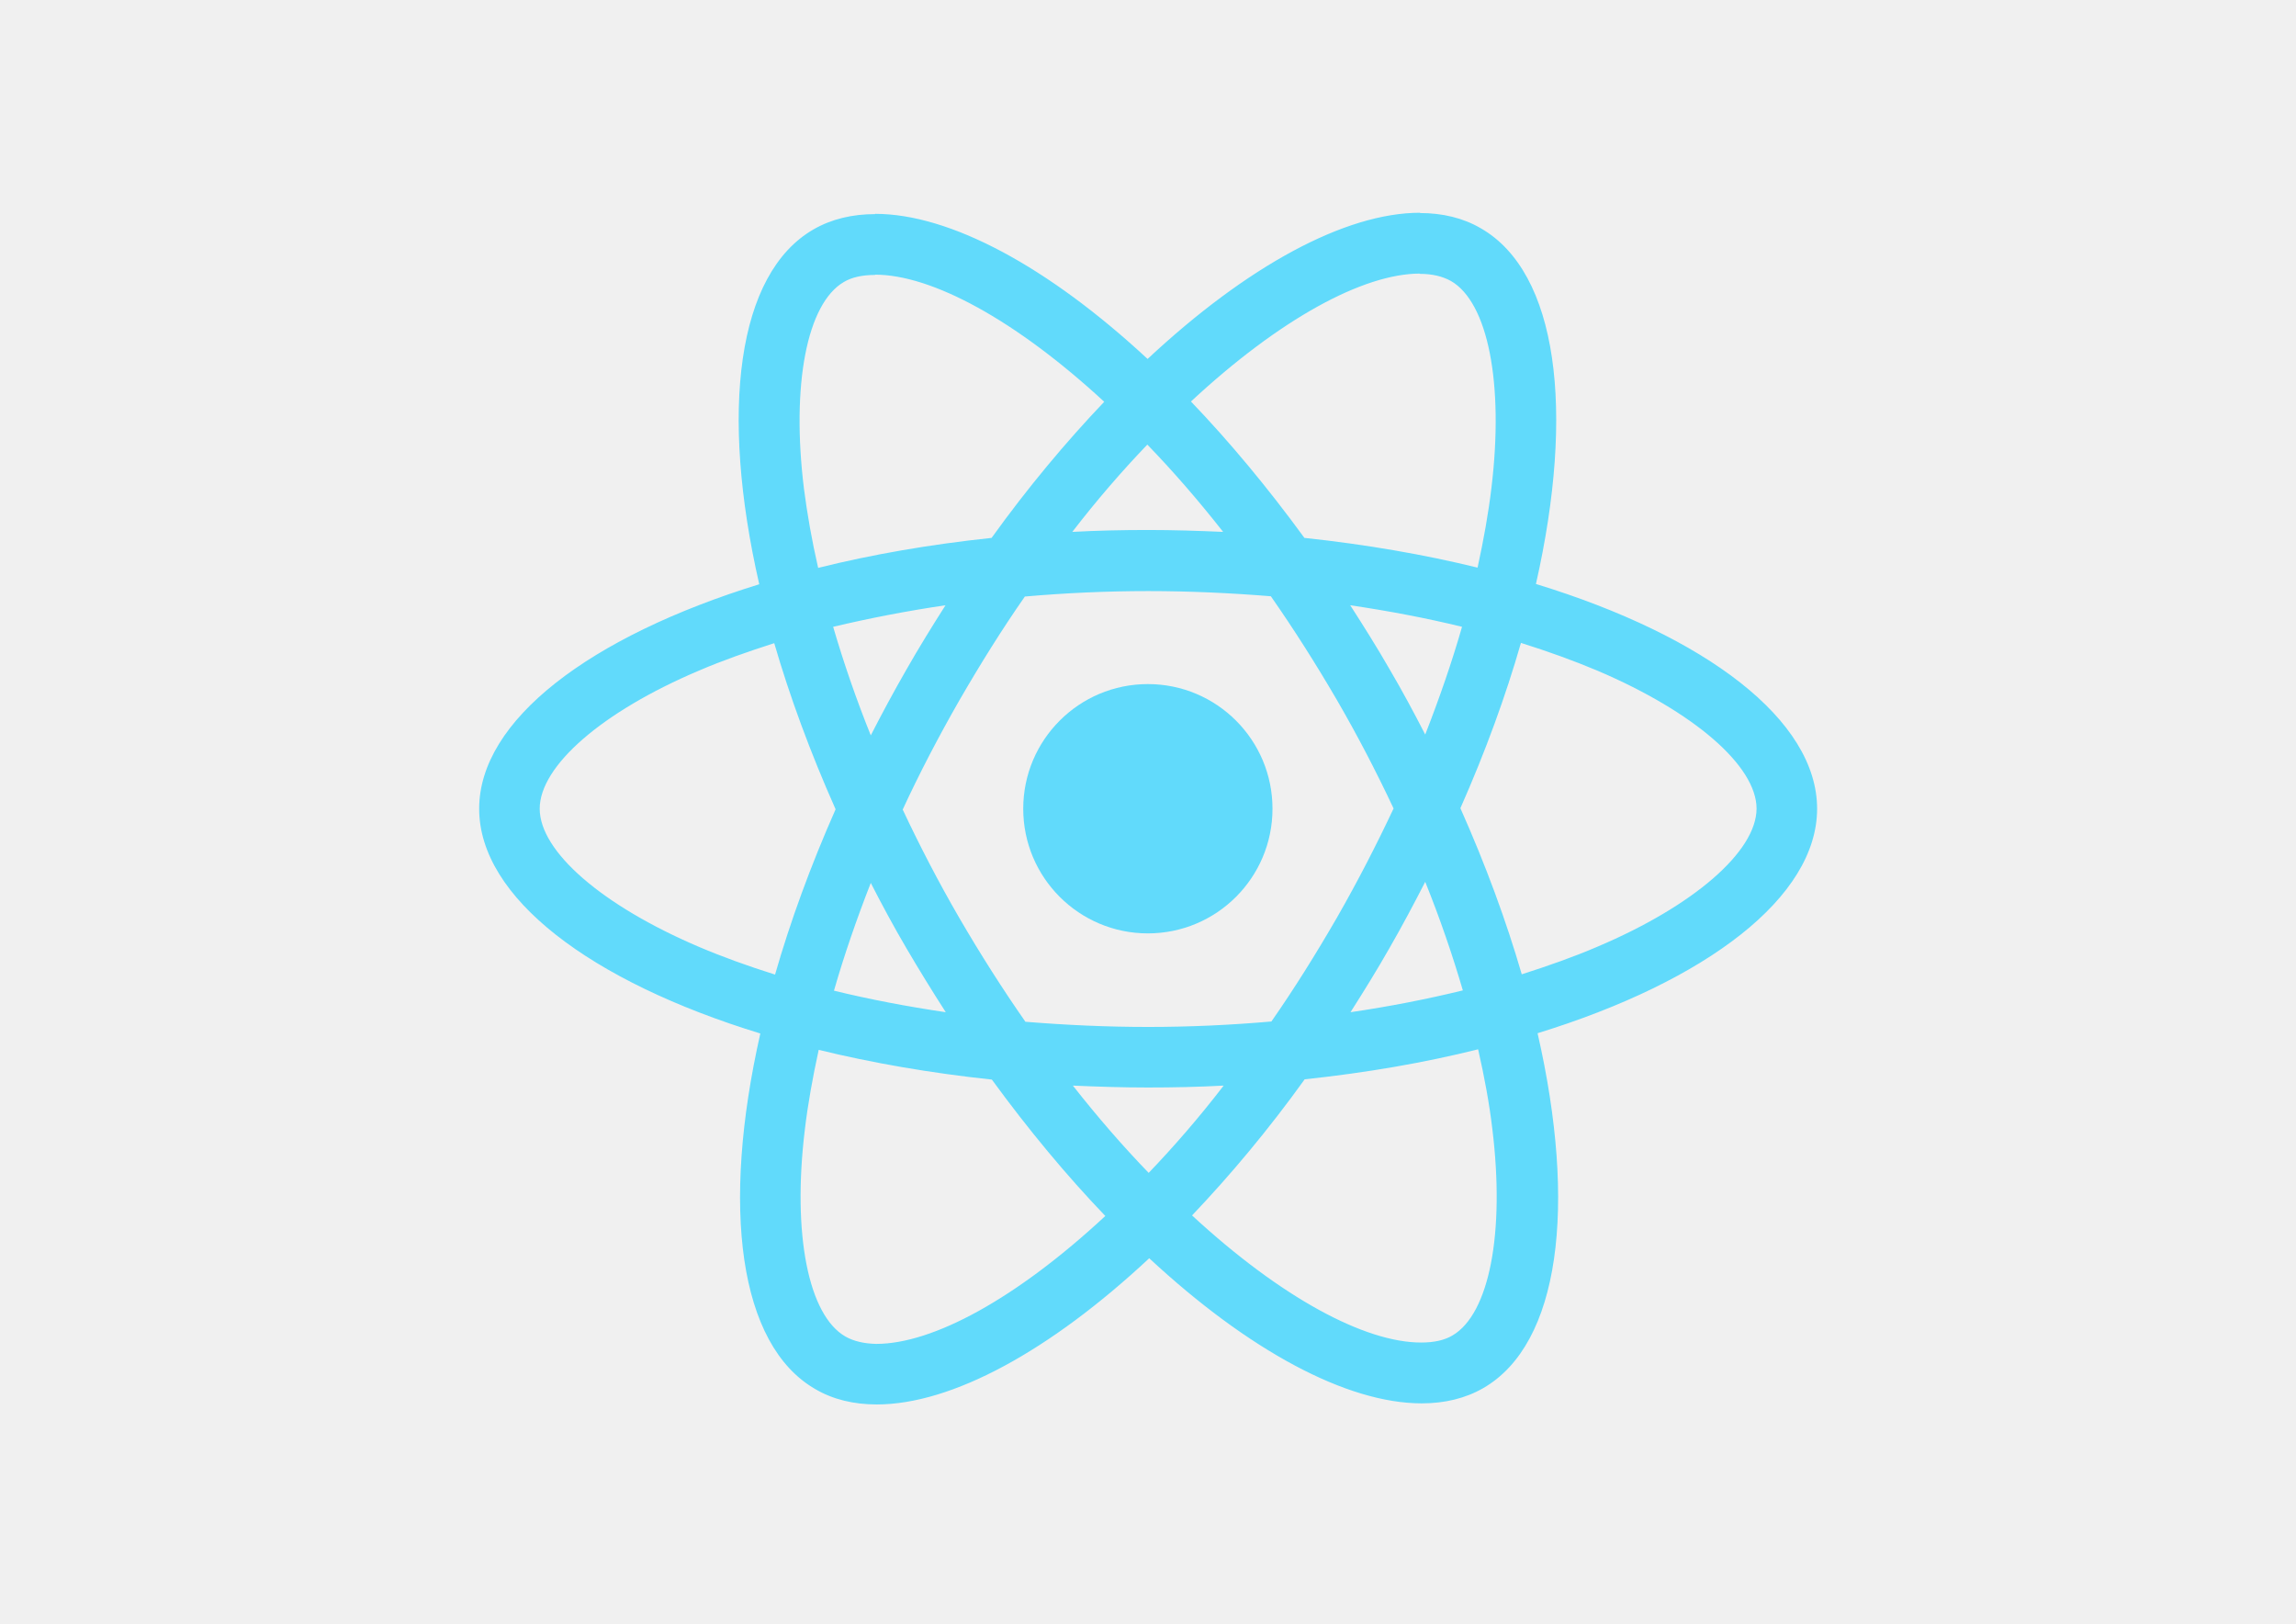
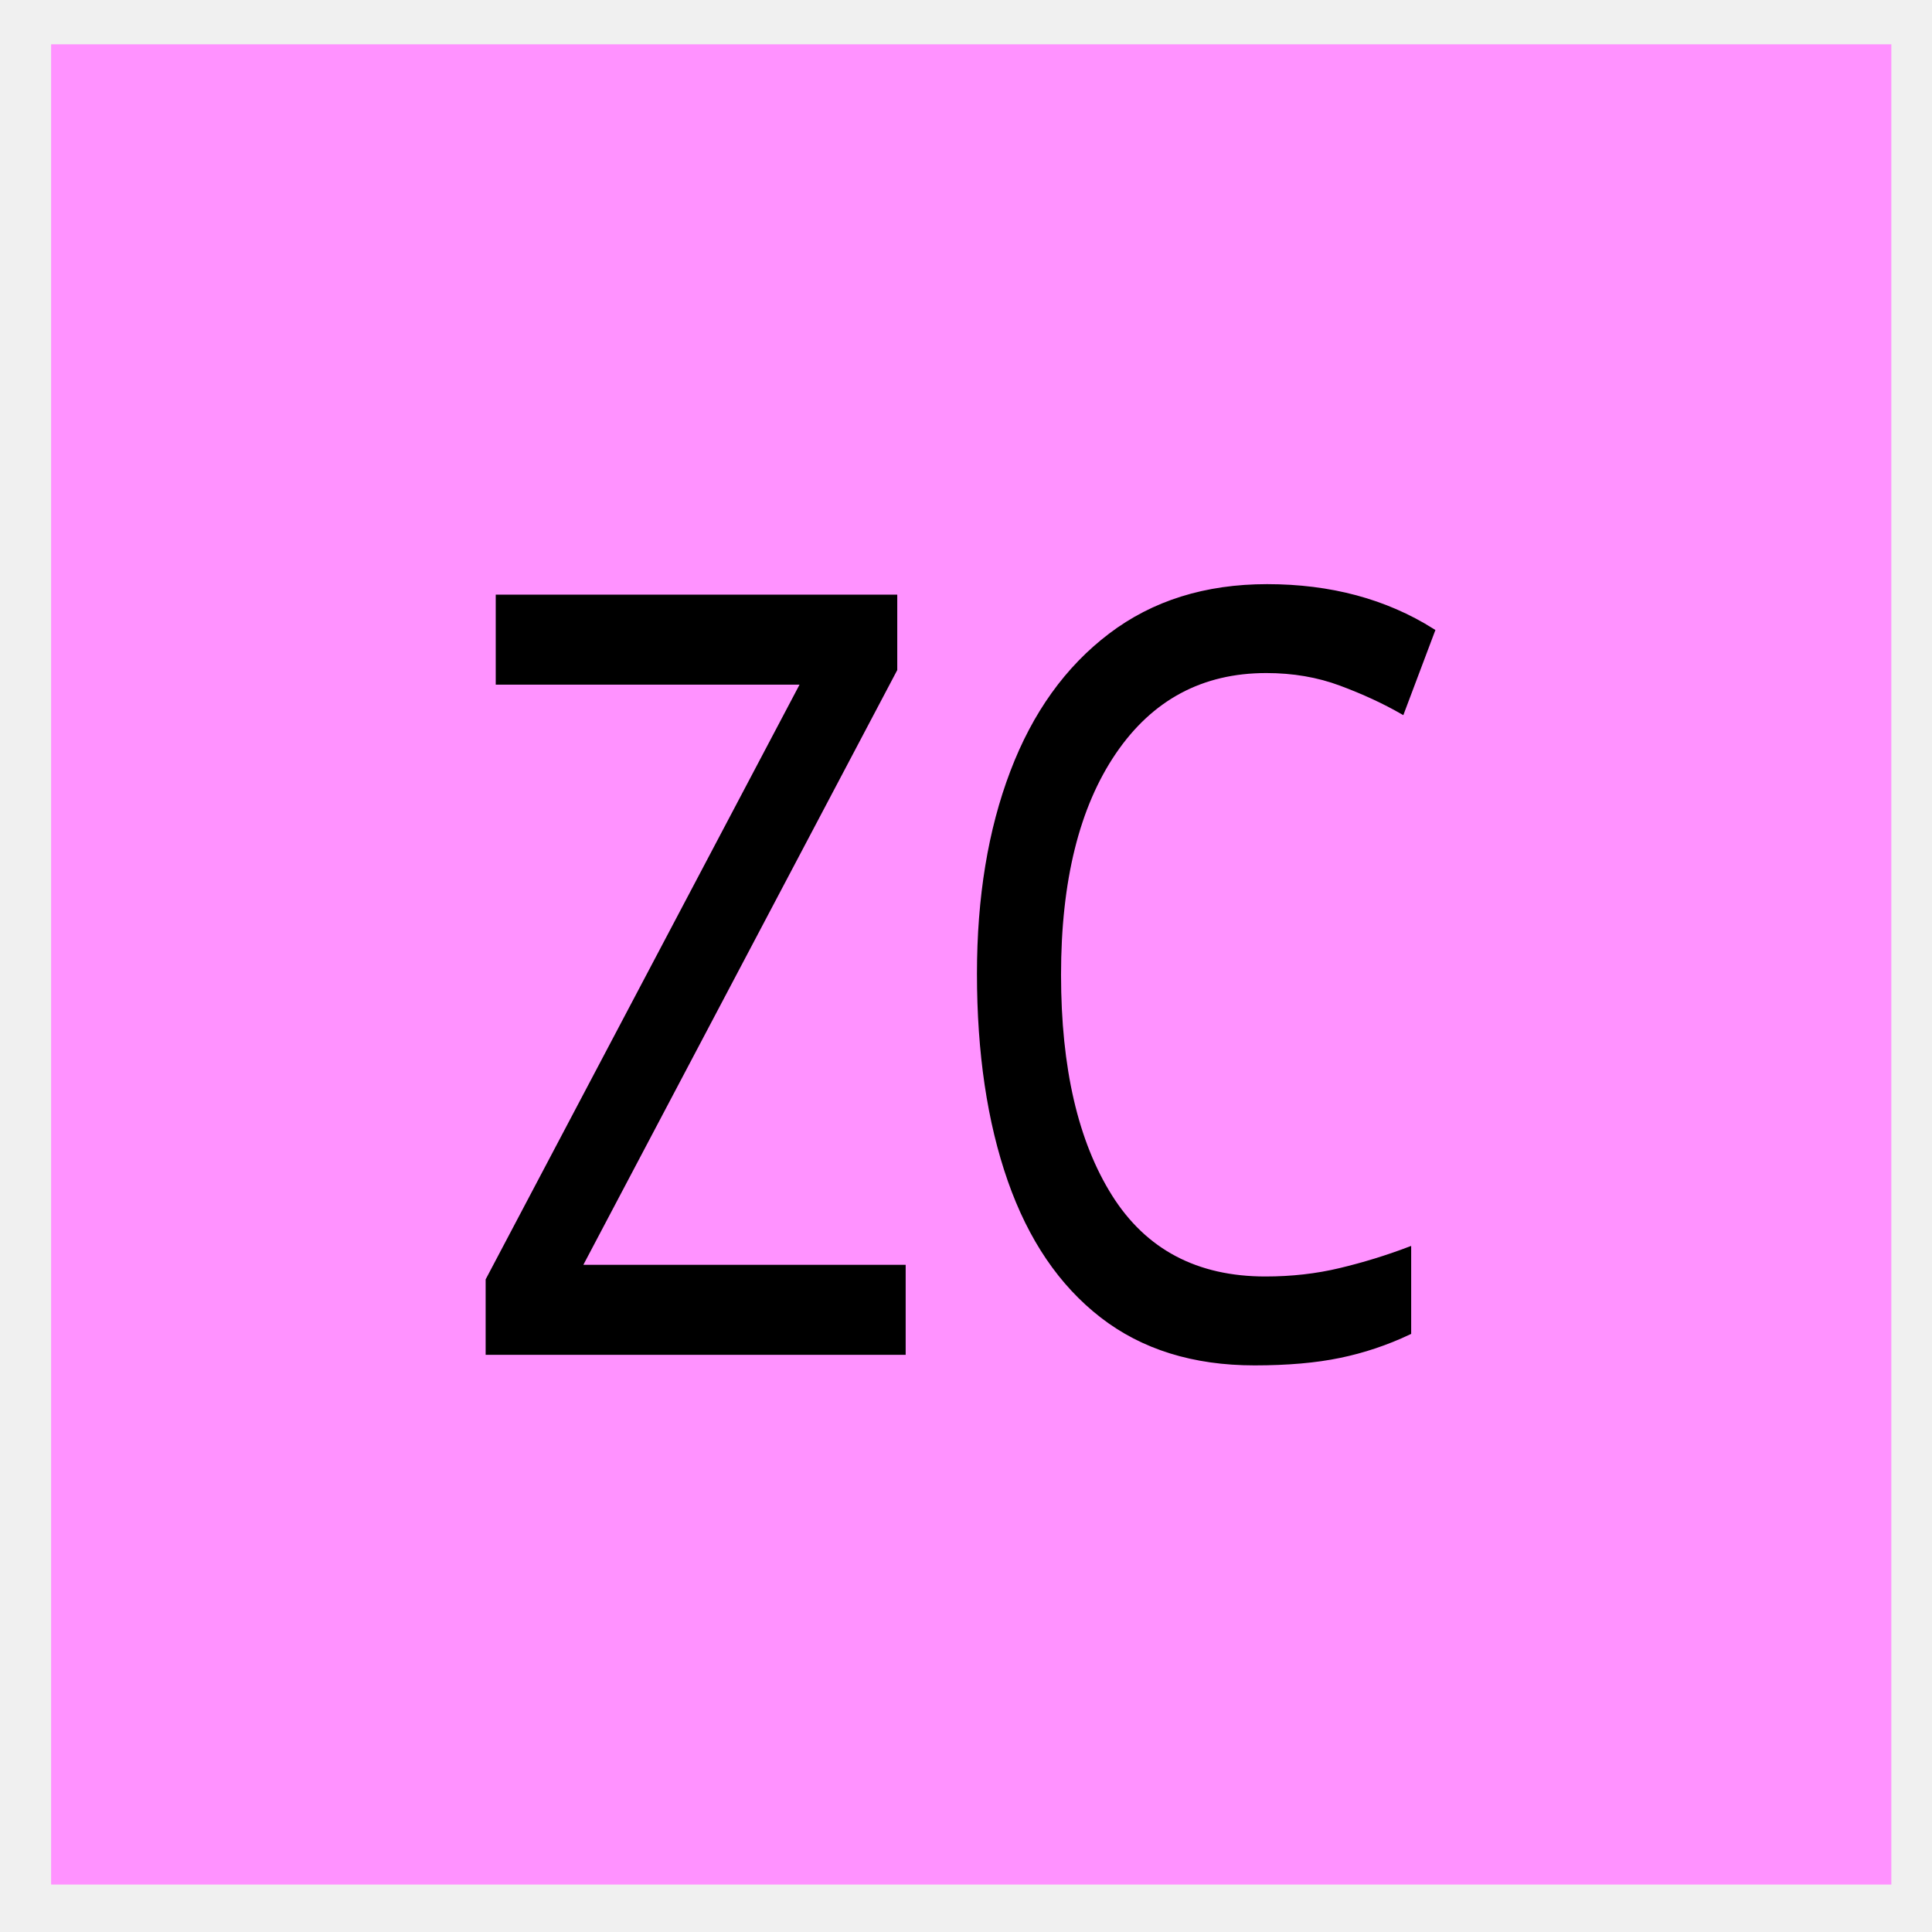
- <svg xmlns="http://www.w3.org/2000/svg" viewBox="0 0 841.9 595.3">
-   <g fill="#61DAFB">
-     <path d="M666.3 296.5c0-32.5-40.7-63.3-103.1-82.4 14.4-63.6 8-114.2-20.2-130.4-6.5-3.8-14.1-5.6-22.4-5.6v22.3c4.6 0 8.3.9 11.4 2.6 13.6 7.8 19.5 37.5 14.9 75.7-1.1 9.4-2.9 19.3-5.1 29.4-19.6-4.8-41-8.5-63.5-10.9-13.5-18.5-27.5-35.3-41.6-50 32.6-30.3 63.2-46.9 84-46.9V78c-27.5 0-63.5 19.6-99.9 53.6-36.4-33.8-72.4-53.2-99.9-53.2v22.3c20.7 0 51.4 16.5 84 46.6-14 14.7-28 31.4-41.3 49.9-22.6 2.4-44 6.1-63.6 11-2.3-10-4-19.7-5.2-29-4.7-38.2 1.1-67.9 14.6-75.8 3-1.8 6.9-2.6 11.5-2.6V78.5c-8.4 0-16 1.8-22.6 5.6-28.1 16.2-34.4 66.7-19.9 130.1-62.2 19.2-102.7 49.9-102.7 82.3 0 32.5 40.7 63.3 103.1 82.4-14.4 63.6-8 114.2 20.2 130.4 6.5 3.8 14.1 5.6 22.5 5.6 27.5 0 63.5-19.6 99.9-53.6 36.4 33.8 72.4 53.2 99.9 53.2 8.4 0 16-1.8 22.6-5.6 28.1-16.2 34.4-66.7 19.9-130.1 62-19.1 102.5-49.9 102.5-82.3zm-130.2-66.7c-3.7 12.9-8.3 26.2-13.5 39.5-4.1-8-8.4-16-13.1-24-4.6-8-9.5-15.8-14.4-23.4 14.2 2.1 27.9 4.7 41 7.9zm-45.8 106.5c-7.8 13.5-15.8 26.3-24.1 38.2-14.9 1.3-30 2-45.2 2-15.1 0-30.2-.7-45-1.9-8.3-11.9-16.4-24.6-24.2-38-7.6-13.1-14.5-26.4-20.8-39.8 6.2-13.4 13.2-26.8 20.7-39.9 7.8-13.5 15.8-26.3 24.1-38.2 14.9-1.3 30-2 45.2-2 15.1 0 30.2.7 45 1.9 8.3 11.9 16.4 24.6 24.2 38 7.6 13.1 14.5 26.4 20.8 39.8-6.3 13.4-13.2 26.8-20.7 39.9zm32.3-13c5.4 13.4 10 26.8 13.8 39.8-13.1 3.2-26.9 5.9-41.2 8 4.9-7.7 9.8-15.6 14.4-23.7 4.6-8 8.9-16.1 13-24.1zM421.2 430c-9.3-9.6-18.6-20.3-27.8-32 9 .4 18.2.7 27.5.7 9.4 0 18.7-.2 27.8-.7-9 11.7-18.3 22.4-27.5 32zm-74.4-58.9c-14.2-2.1-27.9-4.7-41-7.9 3.7-12.9 8.3-26.2 13.5-39.5 4.1 8 8.4 16 13.1 24 4.7 8 9.5 15.8 14.4 23.4zM420.7 163c9.3 9.6 18.6 20.3 27.8 32-9-.4-18.2-.7-27.5-.7-9.4 0-18.7.2-27.8.7 9-11.7 18.3-22.4 27.5-32zm-74 58.9c-4.9 7.7-9.8 15.6-14.4 23.7-4.6 8-8.9 16-13 24-5.4-13.4-10-26.8-13.8-39.8 13.1-3.1 26.9-5.8 41.2-7.9zm-90.5 125.2c-35.4-15.1-58.3-34.9-58.3-50.6 0-15.7 22.9-35.6 58.3-50.6 8.6-3.7 18-7 27.7-10.1 5.7 19.6 13.2 40 22.5 60.9-9.2 20.8-16.6 41.1-22.2 60.6-9.9-3.1-19.3-6.5-28-10.2zM310 490c-13.6-7.8-19.5-37.5-14.9-75.7 1.1-9.4 2.9-19.3 5.1-29.4 19.6 4.8 41 8.5 63.5 10.9 13.5 18.5 27.5 35.3 41.6 50-32.6 30.3-63.2 46.9-84 46.9-4.5-.1-8.3-1-11.3-2.7zm237.2-76.2c4.7 38.2-1.1 67.9-14.6 75.8-3 1.8-6.9 2.6-11.5 2.6-20.7 0-51.4-16.5-84-46.6 14-14.7 28-31.4 41.3-49.9 22.6-2.4 44-6.1 63.6-11 2.3 10.1 4.1 19.8 5.2 29.1zm38.5-66.7c-8.6 3.7-18 7-27.7 10.1-5.7-19.6-13.2-40-22.5-60.9 9.2-20.8 16.6-41.1 22.2-60.6 9.9 3.1 19.3 6.5 28.1 10.2 35.4 15.1 58.3 34.9 58.3 50.6-.1 15.7-23 35.6-58.4 50.6zM320.8 78.4z" />
-     <circle cx="420.9" cy="296.5" r="45.7" />
-     <path d="M520.5 78.1z" />
+ <svg xmlns="http://www.w3.org/2000/svg" width="400mm" height="400mm" viewBox="0 0 400 400" version="1.1" id="svg8">
+   <defs id="defs2" />
+   <g id="layer1" transform="translate(0,103)">
+     <flowRoot xml:space="preserve" id="flowRoot3749" style="font-style:normal;font-weight:normal;font-size:40px;line-height:1.25;font-family:sans-serif;letter-spacing:0px;word-spacing:0px;fill:#000000;fill-opacity:1;stroke:none" transform="matrix(0.2645833,0,0,0.2645833,0,-103)">
+       <flowRegion id="flowRegion3751">
+         <rect id="rect3753" width="500" height="280" x="857.143" y="666.097" />
+       </flowRegion>
+       <flowPara id="flowPara3755" />
+     </flowRoot>
+     <flowRoot xml:space="preserve" id="flowRoot3765" style="font-style:normal;font-weight:normal;font-size:40px;line-height:1.25;font-family:sans-serif;letter-spacing:0px;word-spacing:0px;fill:#000000;fill-opacity:1;stroke:none" transform="matrix(0.2645833,0,0,0.2645833,0,-103)">
+       <flowRegion id="flowRegion3767">
+         <rect id="rect3769" width="691.429" height="400" x="748.571" y="503.24" />
+       </flowRegion>
+       <flowPara id="flowPara3771" />
+     </flowRoot>
+     <rect style="fill:none;fill-opacity:1;stroke:none;stroke-width:3.223;stroke-miterlimit:4;stroke-dasharray:none;stroke-opacity:0.142" id="rect4578" width="381" height="381" x="10.583" y="-93.827" />
+     <rect style="opacity:0;fill:#ffffff;fill-opacity:0;stroke:none;stroke-width:1;stroke-miterlimit:4;stroke-dasharray:none;stroke-opacity:1" id="rect4645" width="381" height="381" x="10.583" y="-93.827" />
+     <rect style="opacity:1;fill:#ffffff;fill-opacity:0;stroke:none;stroke-width:1;stroke-miterlimit:4;stroke-dasharray:none;stroke-opacity:1" id="rect4685" width="381" height="381" x="10.583" y="-93.827" />
+     <rect style="opacity:1;fill:#ff92ff;fill-opacity:1;stroke:none;stroke-width:1;stroke-miterlimit:4;stroke-dasharray:none;stroke-opacity:1" id="rect4687" width="381" height="381" x="10.583" y="-93.827" />
+     <text xml:space="preserve" style="font-style:normal;font-variant:normal;font-weight:normal;font-stretch:normal;font-size:195.055px;line-height:1.25;font-family:'.Helvetica Neue DeskInterface';-inkscape-font-specification:'.Helvetica Neue DeskInterface, Normal';font-variant-ligatures:normal;font-variant-caps:normal;font-variant-numeric:normal;font-feature-settings:normal;text-align:start;letter-spacing:0px;word-spacing:0px;writing-mode:lr-tb;text-anchor:start;opacity:1;fill:#000000;fill-opacity:1;stroke:#000000;stroke-width:1;stroke-miterlimit:4;stroke-dasharray:none;stroke-opacity:1" x="105.898" y="157.708" id="text3705" transform="scale(0.89134,1.121906)">
+       <tspan id="tspan3703" x="105.898" y="157.708" style="font-style:normal;font-variant:normal;font-weight:normal;font-stretch:normal;font-size:195.055px;font-family:'.Helvetica Neue DeskInterface';-inkscape-font-specification:'.Helvetica Neue DeskInterface, Normal';font-variant-ligatures:normal;font-variant-caps:normal;font-variant-numeric:normal;font-feature-settings:normal;text-align:start;writing-mode:lr-tb;text-anchor:start;fill:#000000;fill-opacity:1;stroke:#000000;stroke-width:1;stroke-miterlimit:4;stroke-dasharray:none;stroke-opacity:1">ZC</tspan>
+     </text>
  </g>
</svg>
